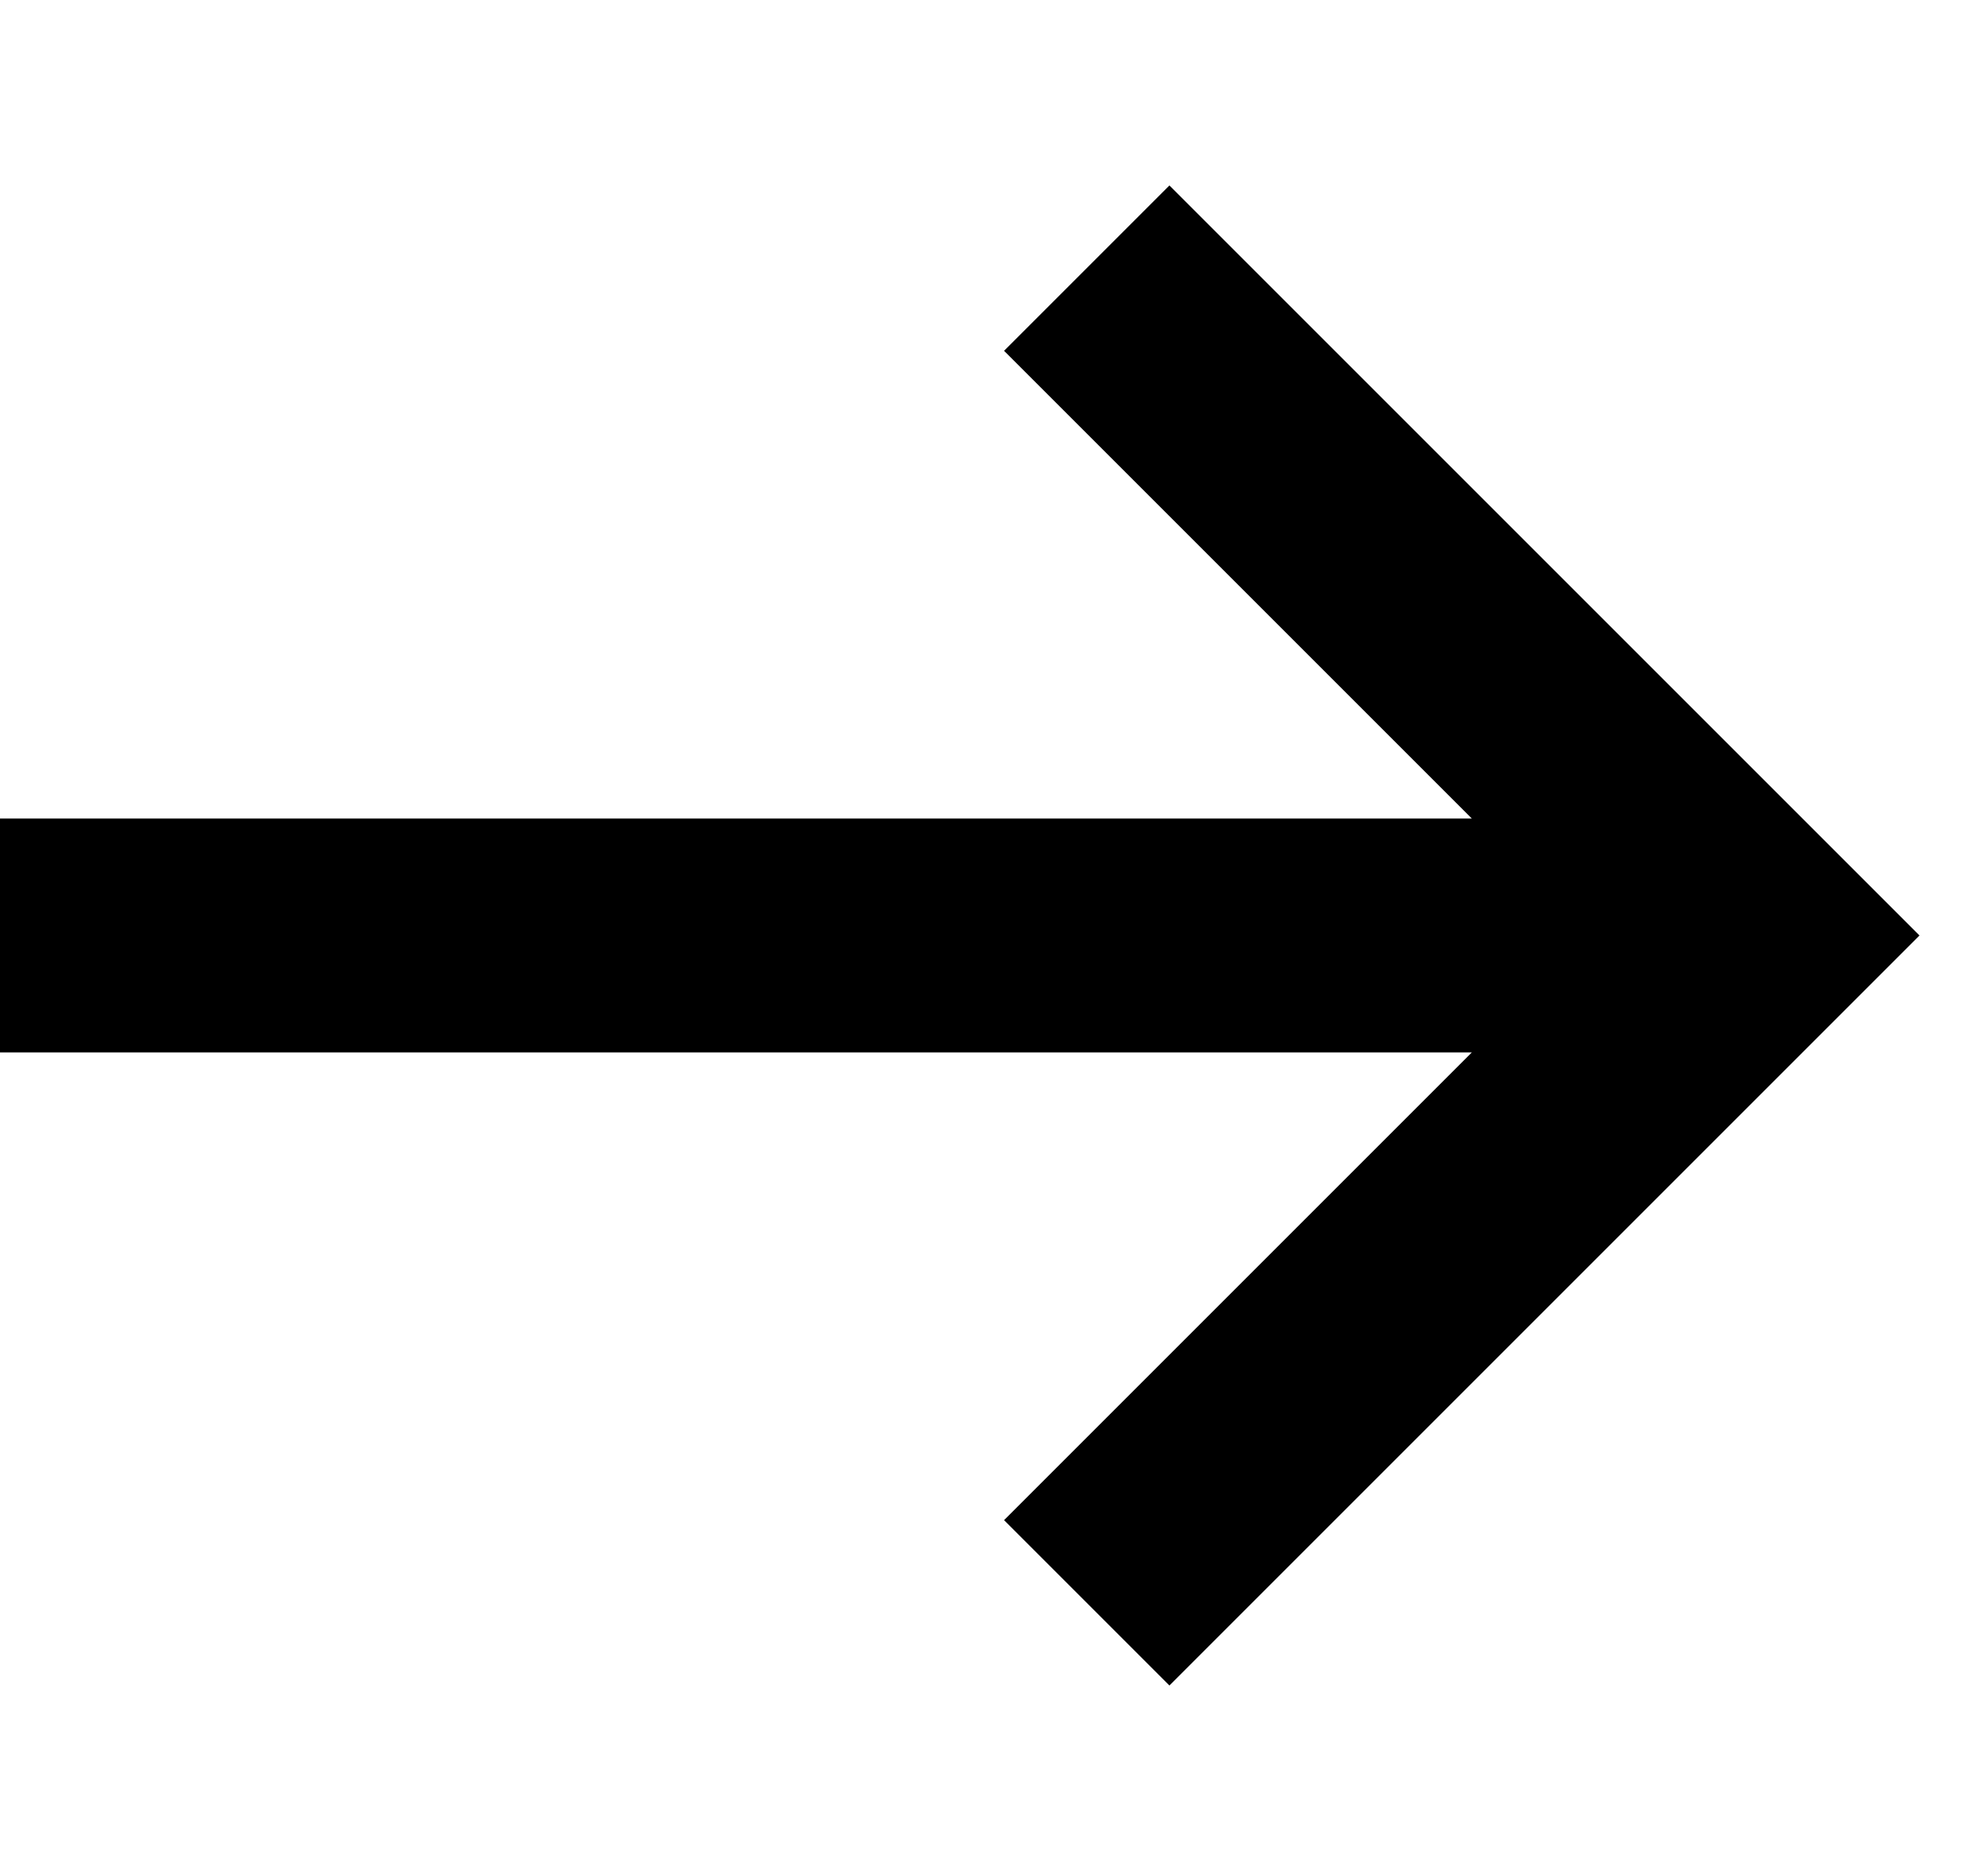
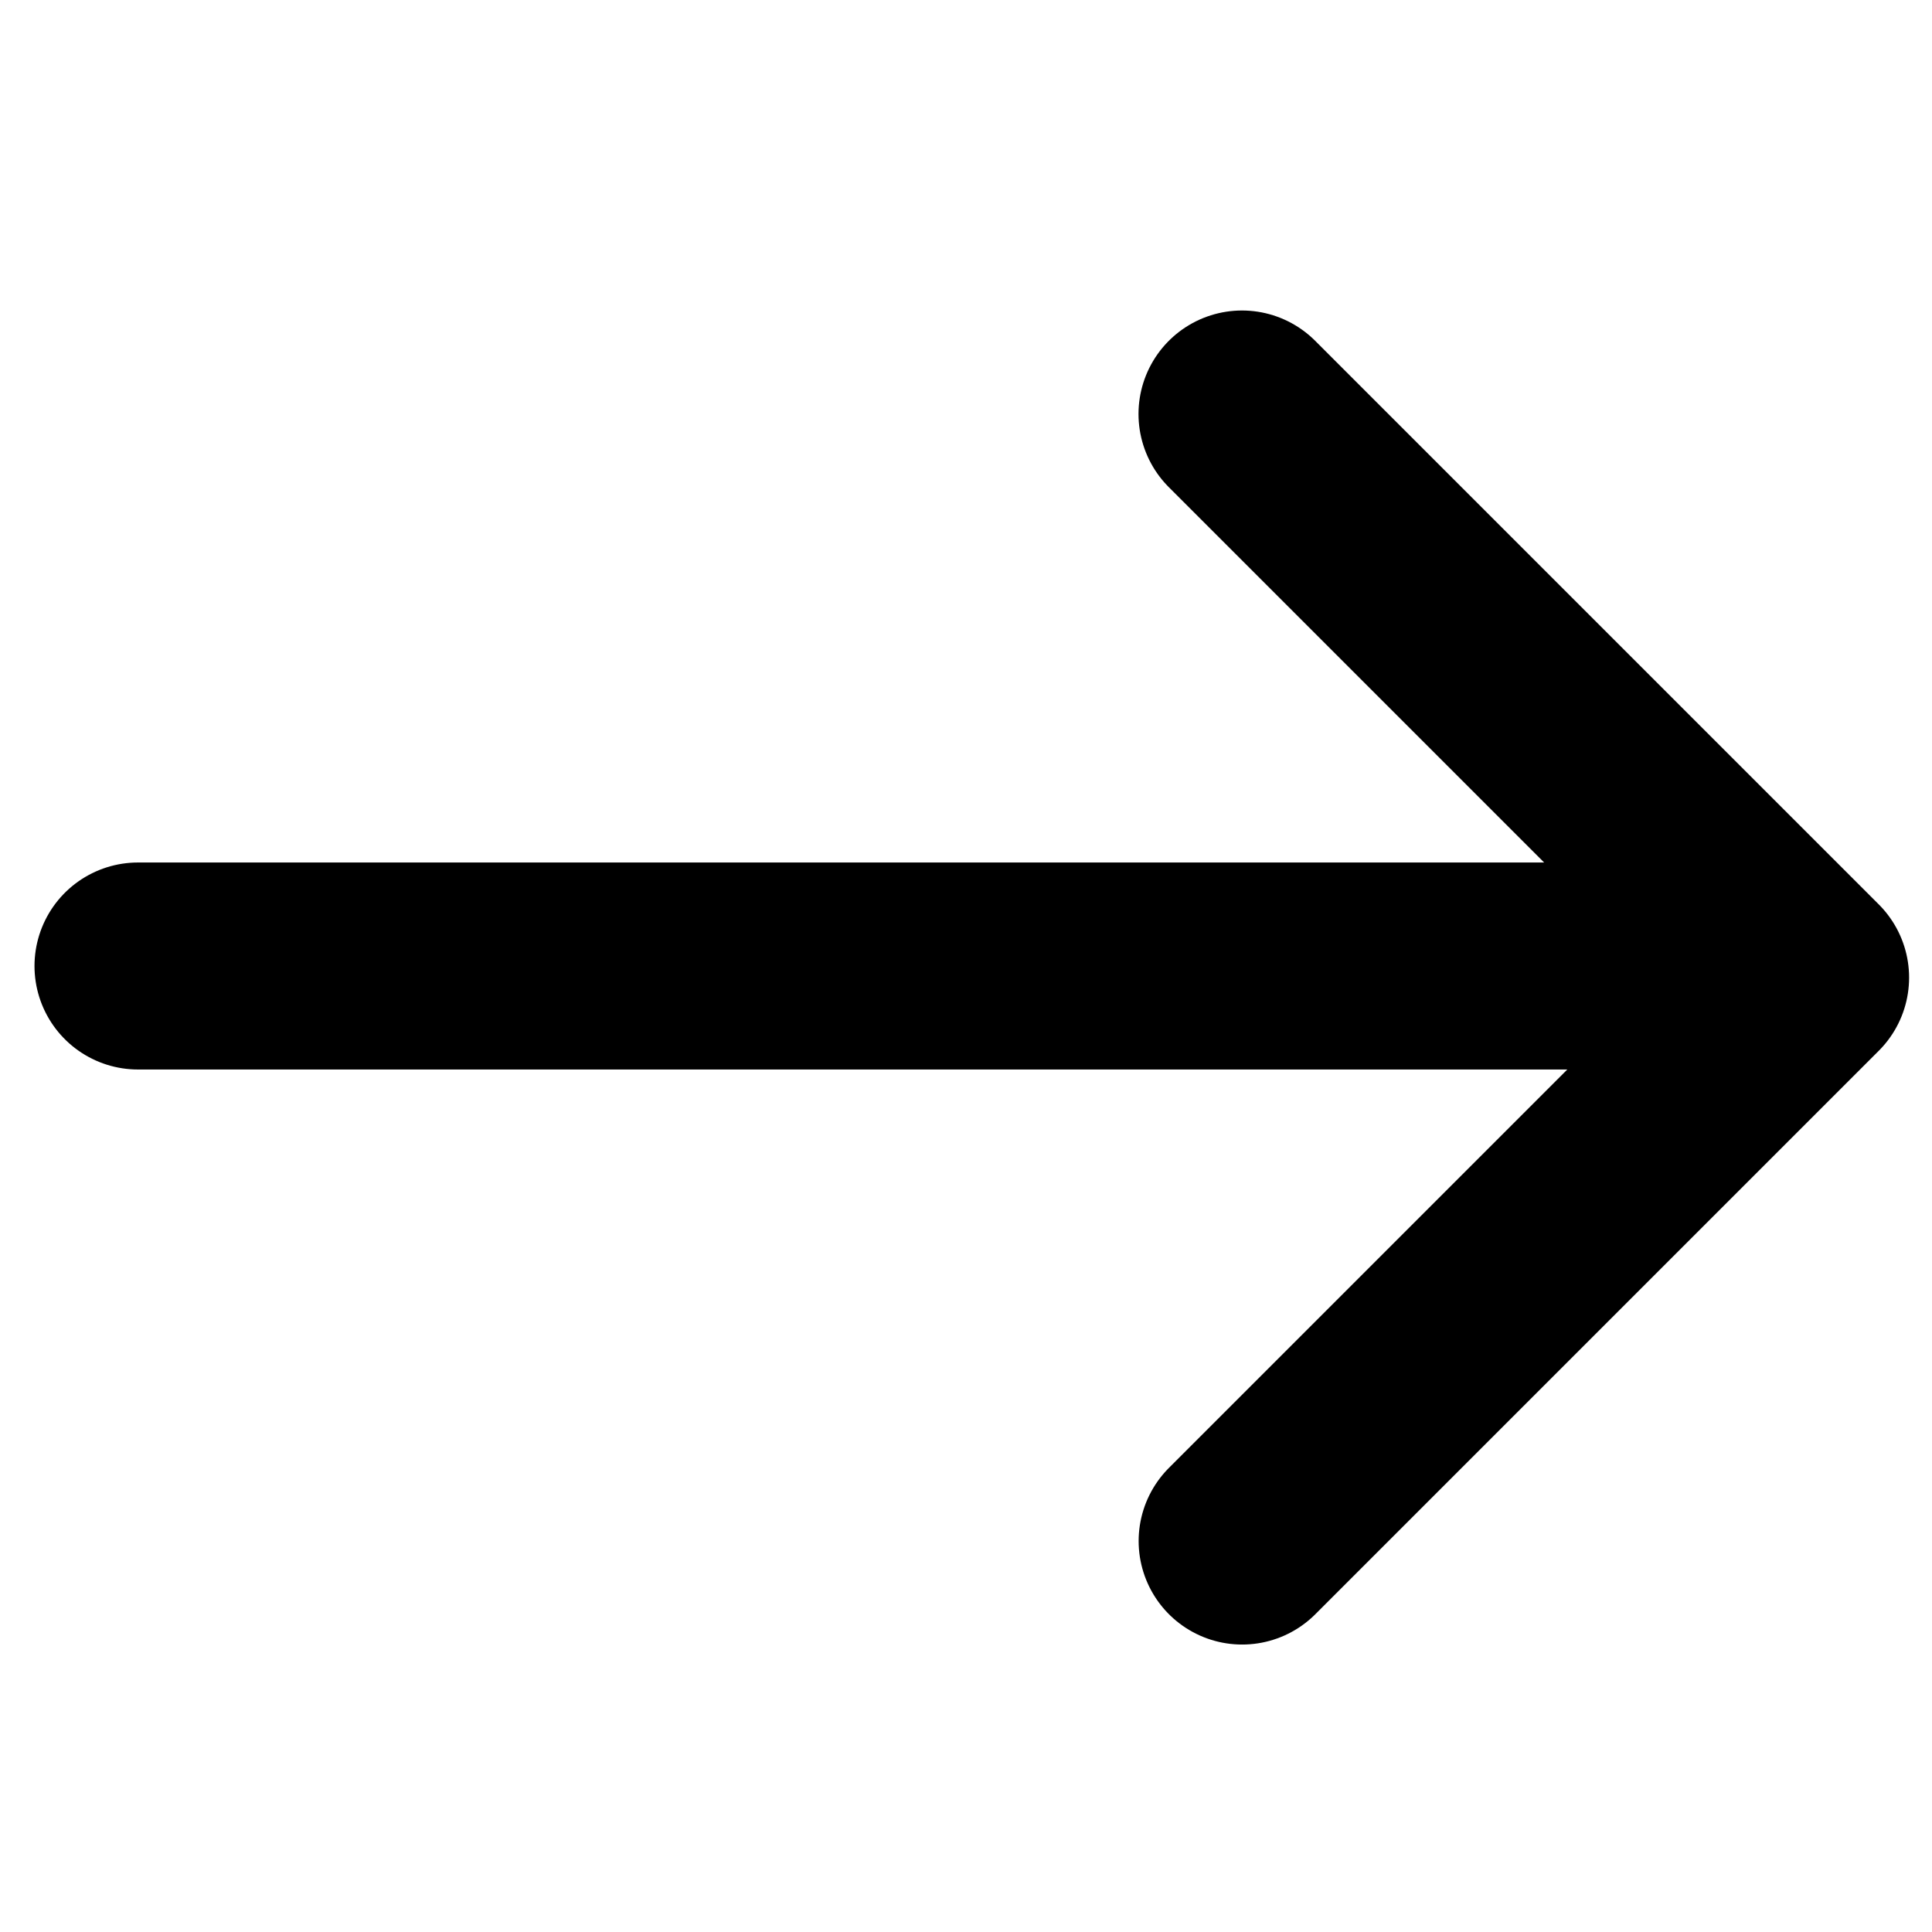
- <svg xmlns="http://www.w3.org/2000/svg" width="17" height="16" viewBox="0 0 17 16" fill="none">
-   <path fill-rule="evenodd" clip-rule="evenodd" d="M10 1.586L16.414 8L10 14.414L8.586 13L12.586 9H0V7H12.586L8.586 3L10 1.586Z" fill="currentColor" />
+ <svg xmlns="http://www.w3.org/2000/svg" width="14" height="14" viewBox="0 0 14 14" fill="none">
+   <path d="m9 3 4.084 4.084-4.083 4.083M1 7h12" stroke="currentColor" stroke-width="1.5" stroke-linecap="round" stroke-linejoin="round" />
</svg>
